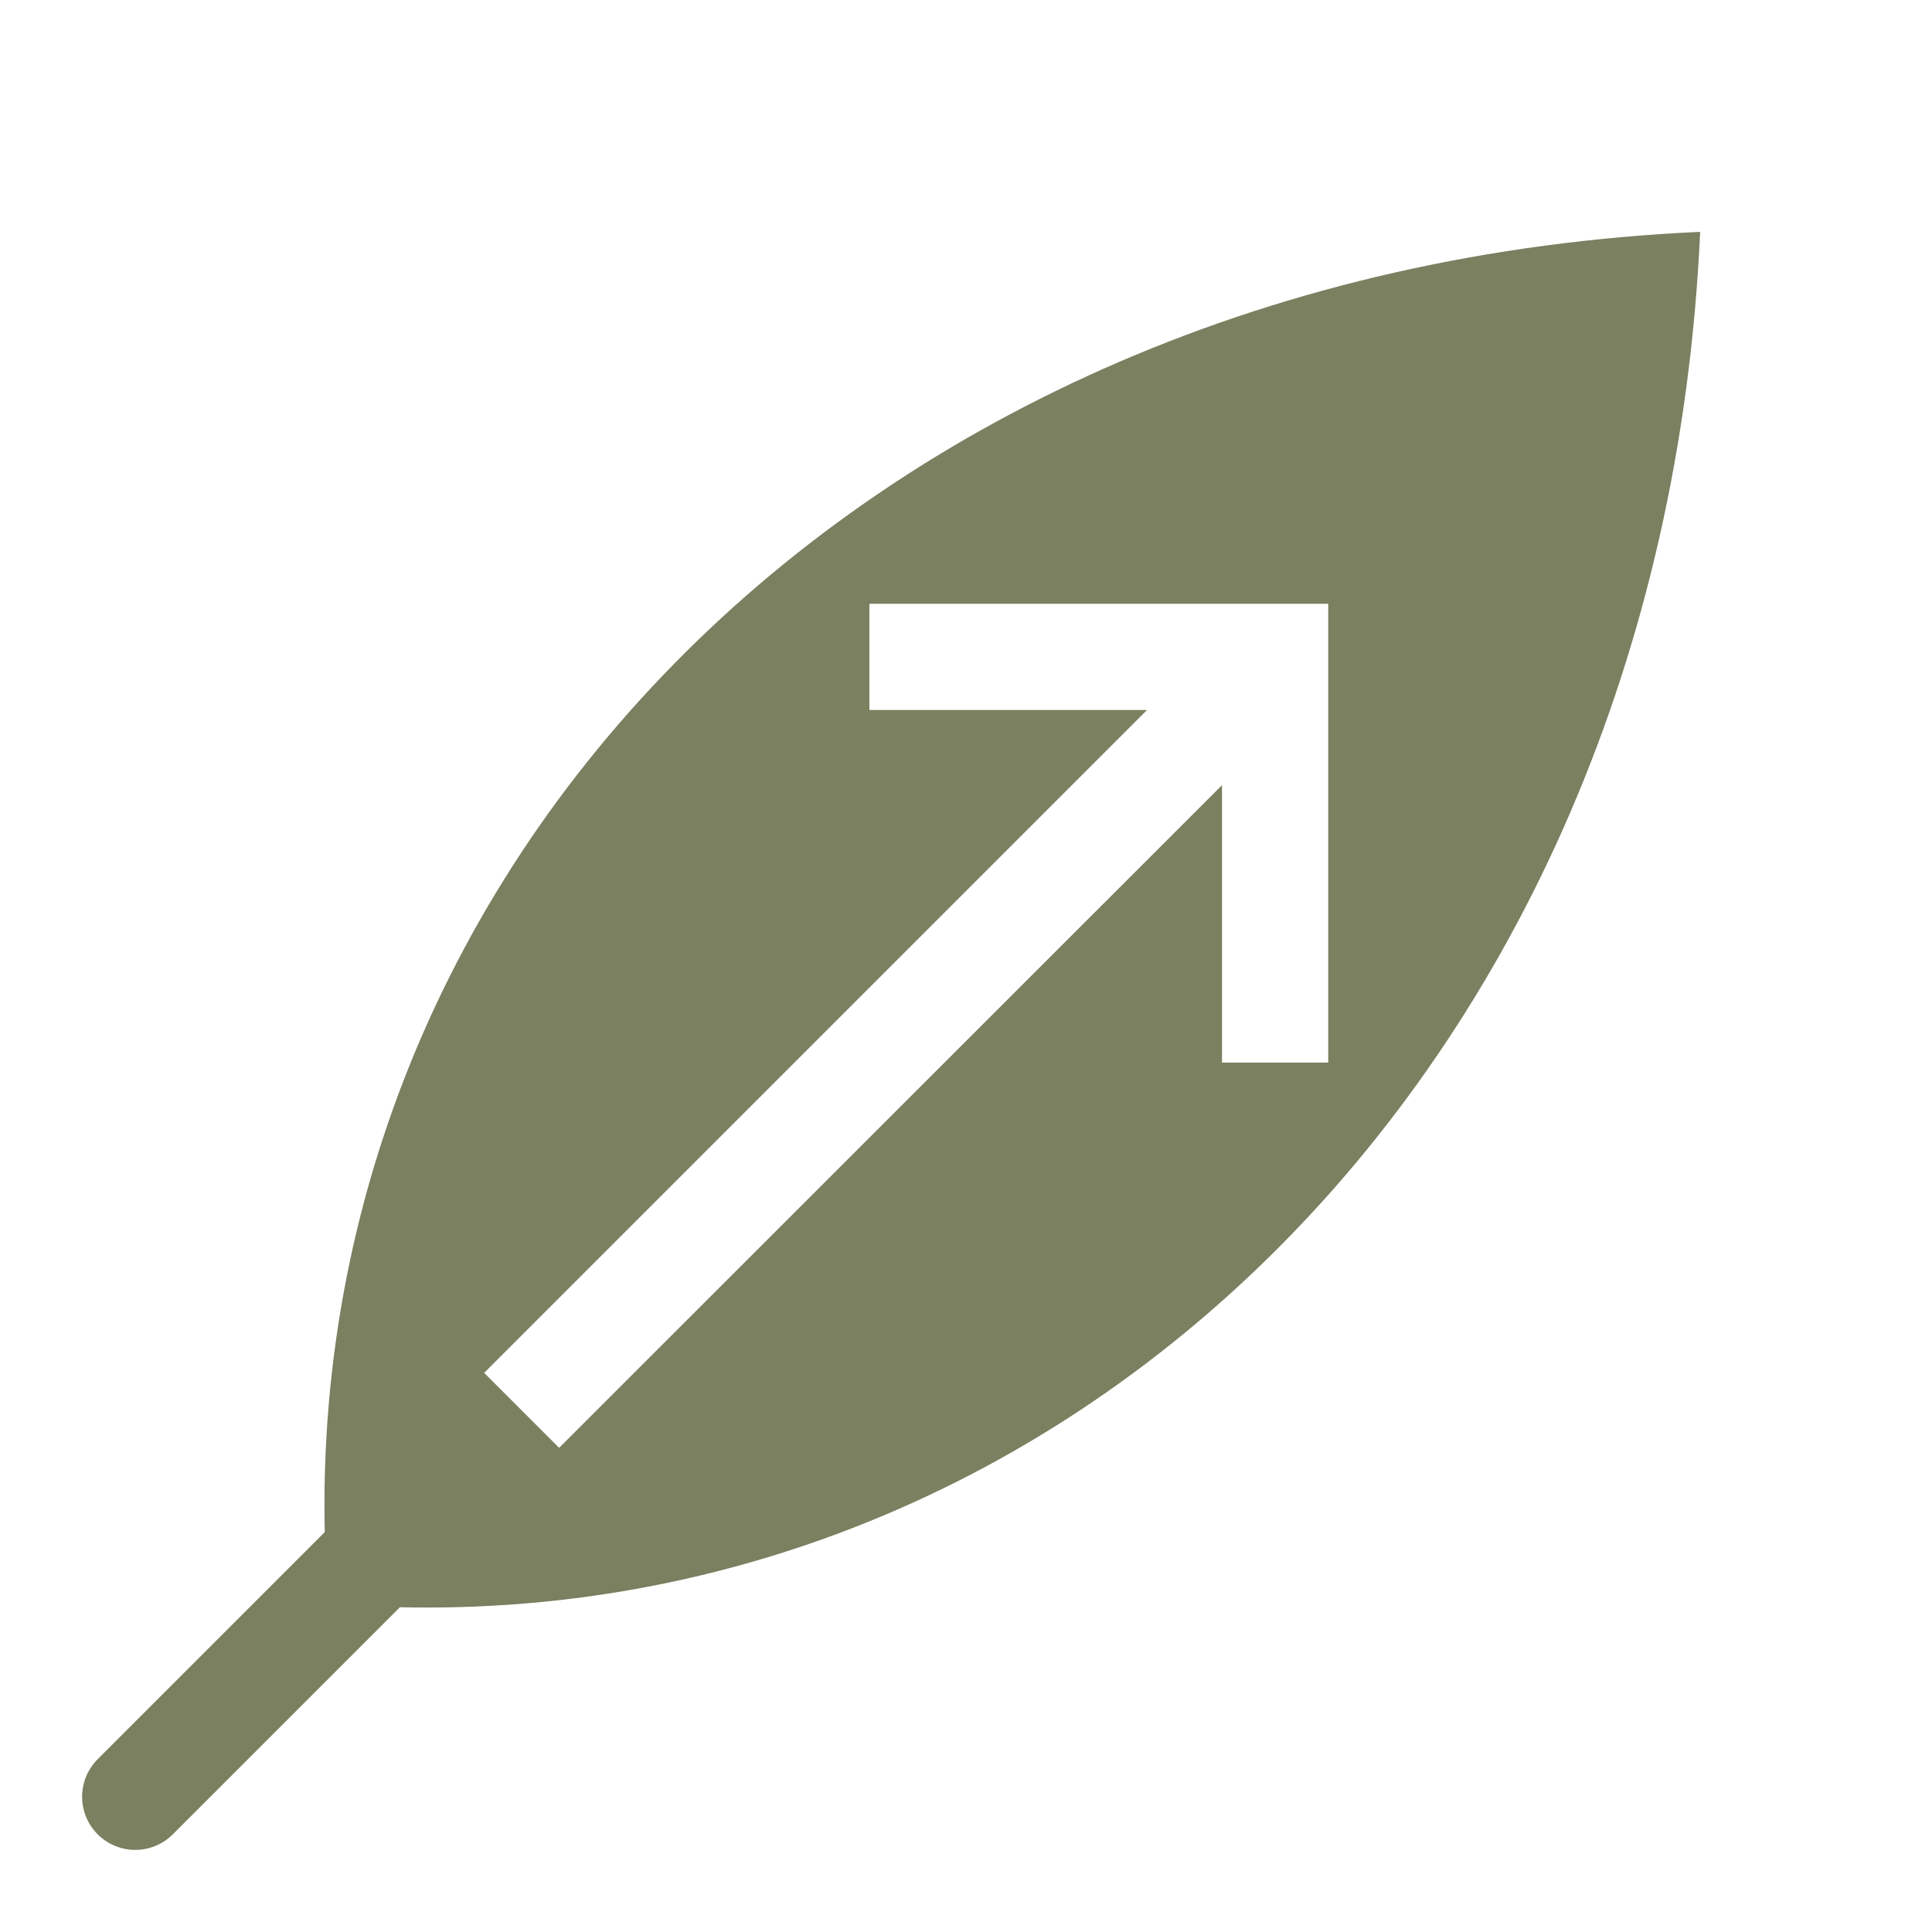
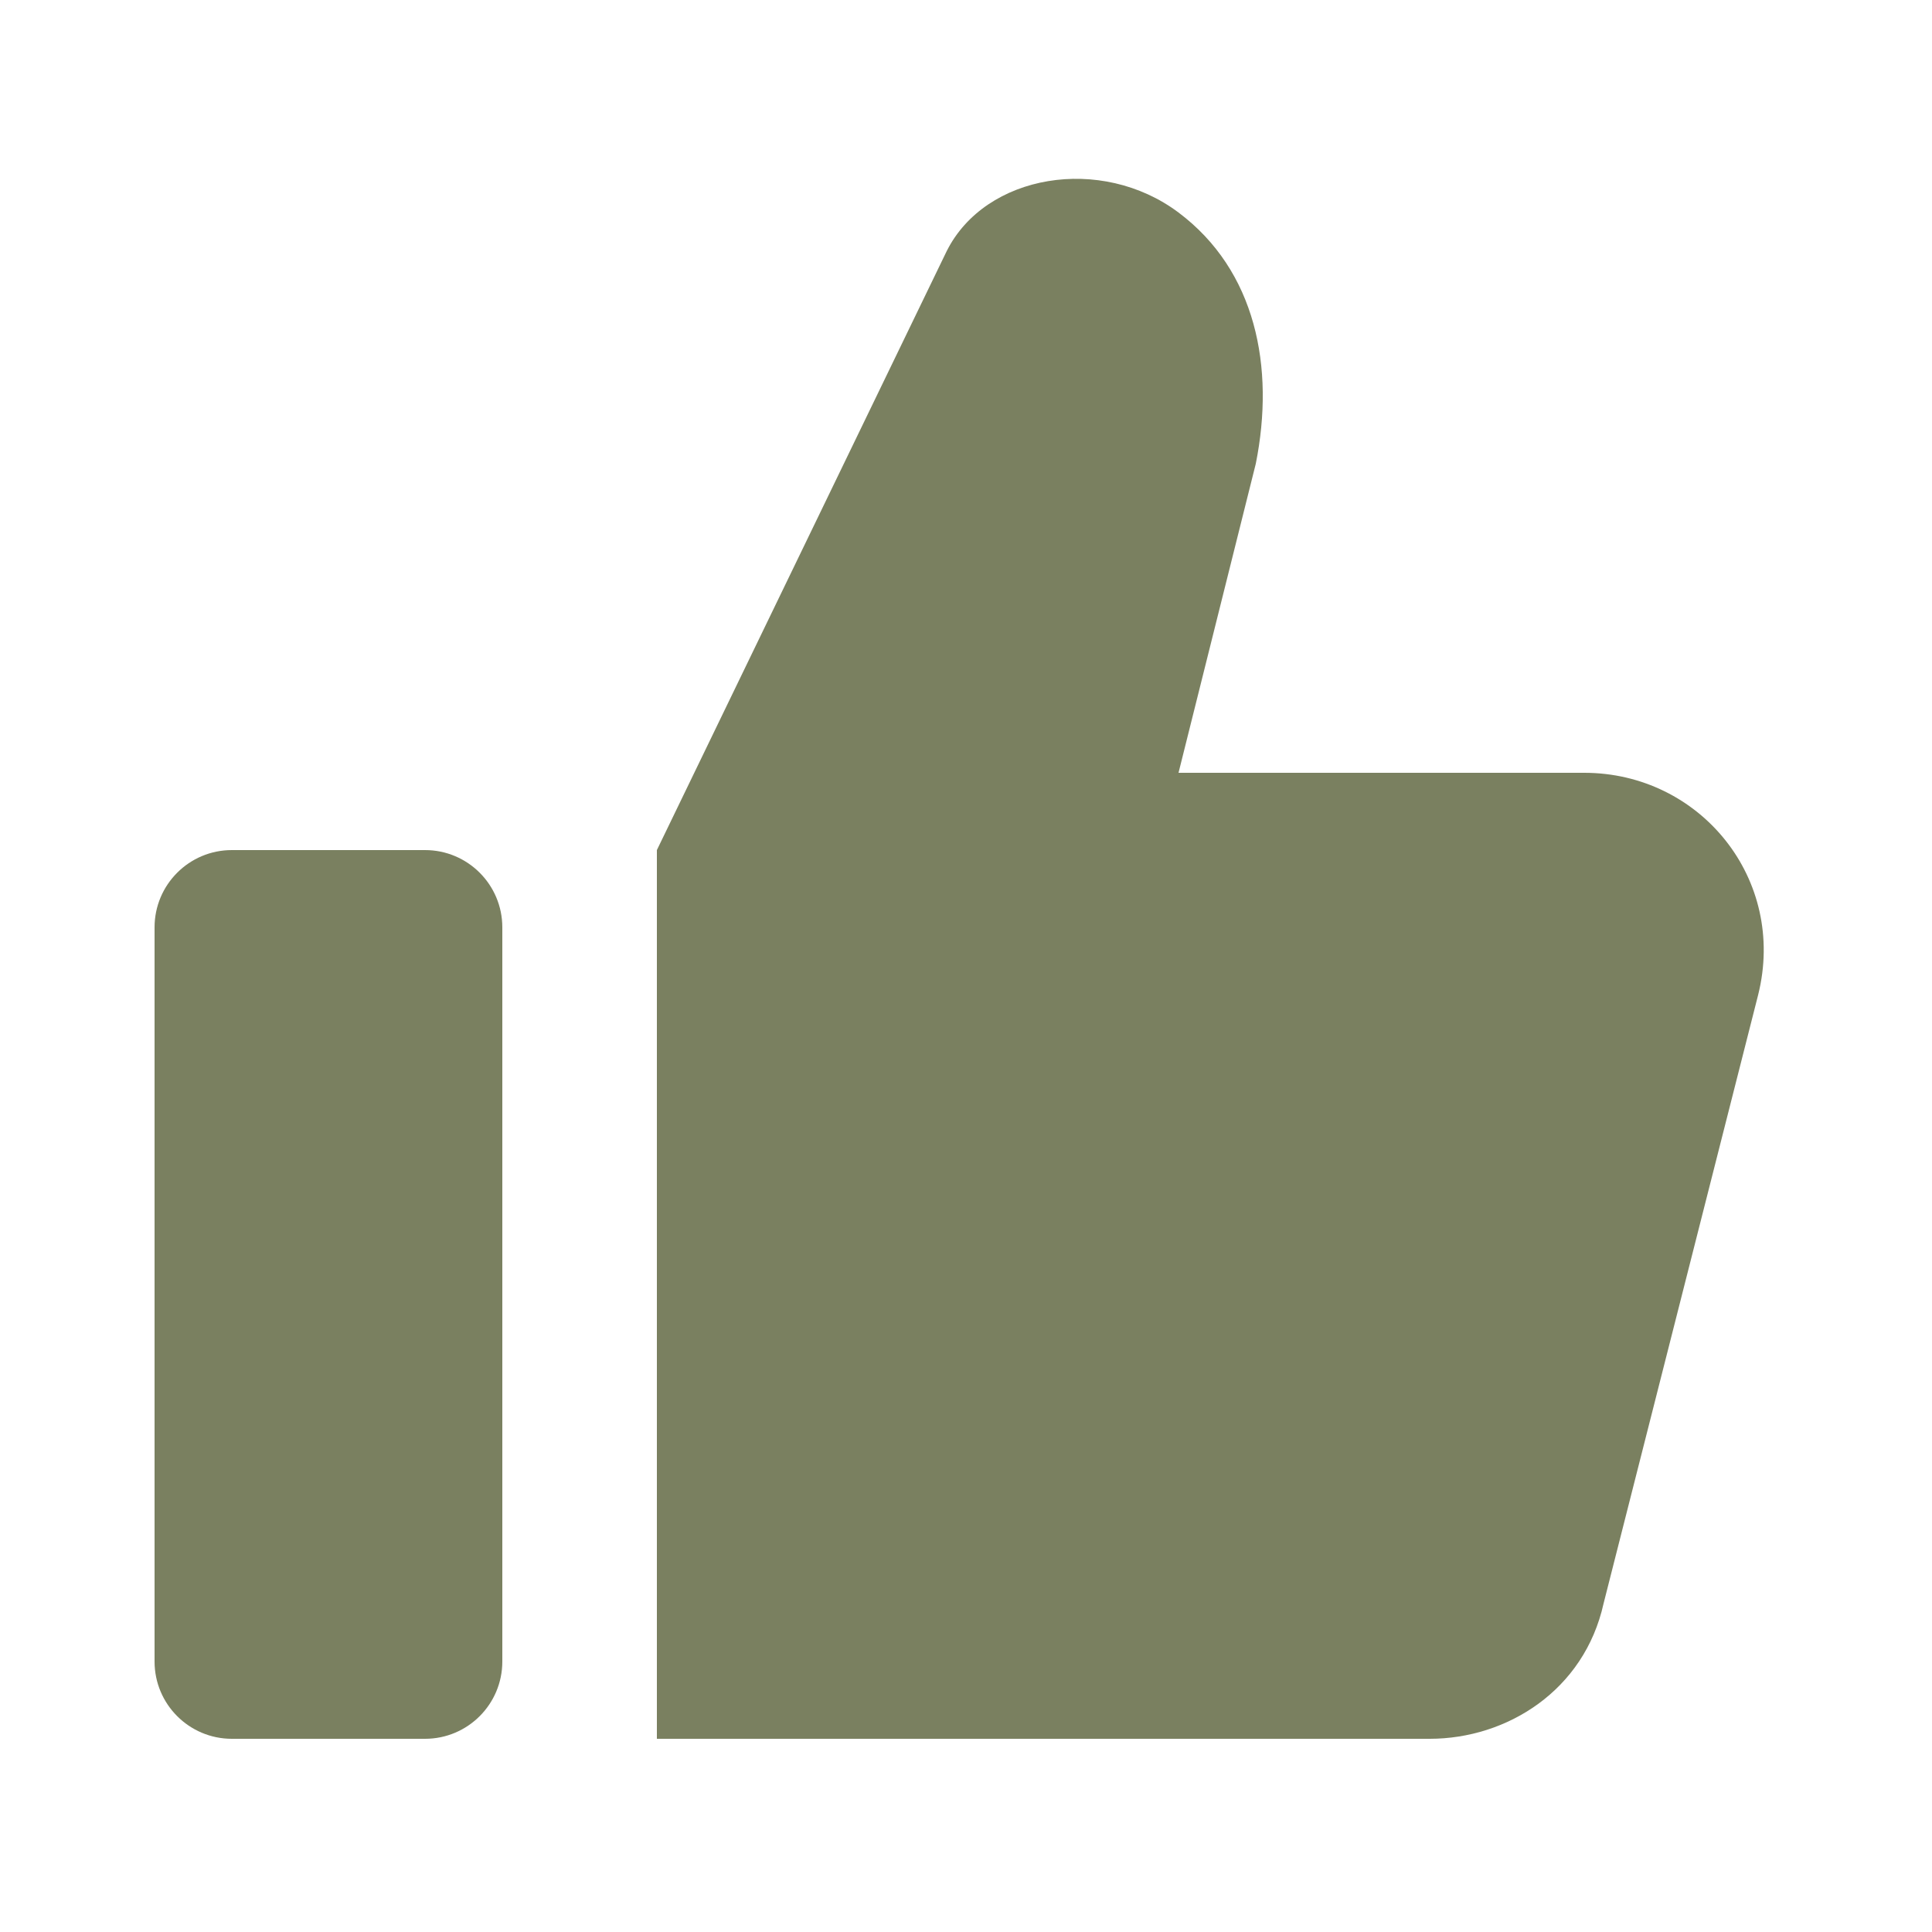
<svg xmlns="http://www.w3.org/2000/svg" viewBox="0 0 100 100">
-   <path fill="#7A8060" fill-rule="evenodd" d="M17 83C14 46 44 14 88 12C86 56 54 86 17 83ZM25.06 71.06L59.37 36.75H45V31.25H68.75V55H63.25V40.64L28.94 74.94Z" />
-   <path fill="none" stroke="#7A8060" stroke-width="5.5" stroke-linecap="round" d="M19 81L7 93" />
+   <g fill="#7A8060">
+     <rect x="8" y="44" width="18" height="46" rx="4" />
+     <path d="M34 44L49 13C51 9 57 8 61 11C65 14 66 19 65 24L61 40H82C88 40 92.5 45.5 91 51.5L83 83C82 87.500 78 90 74 90H34Z" />
+   </g>
</svg>
